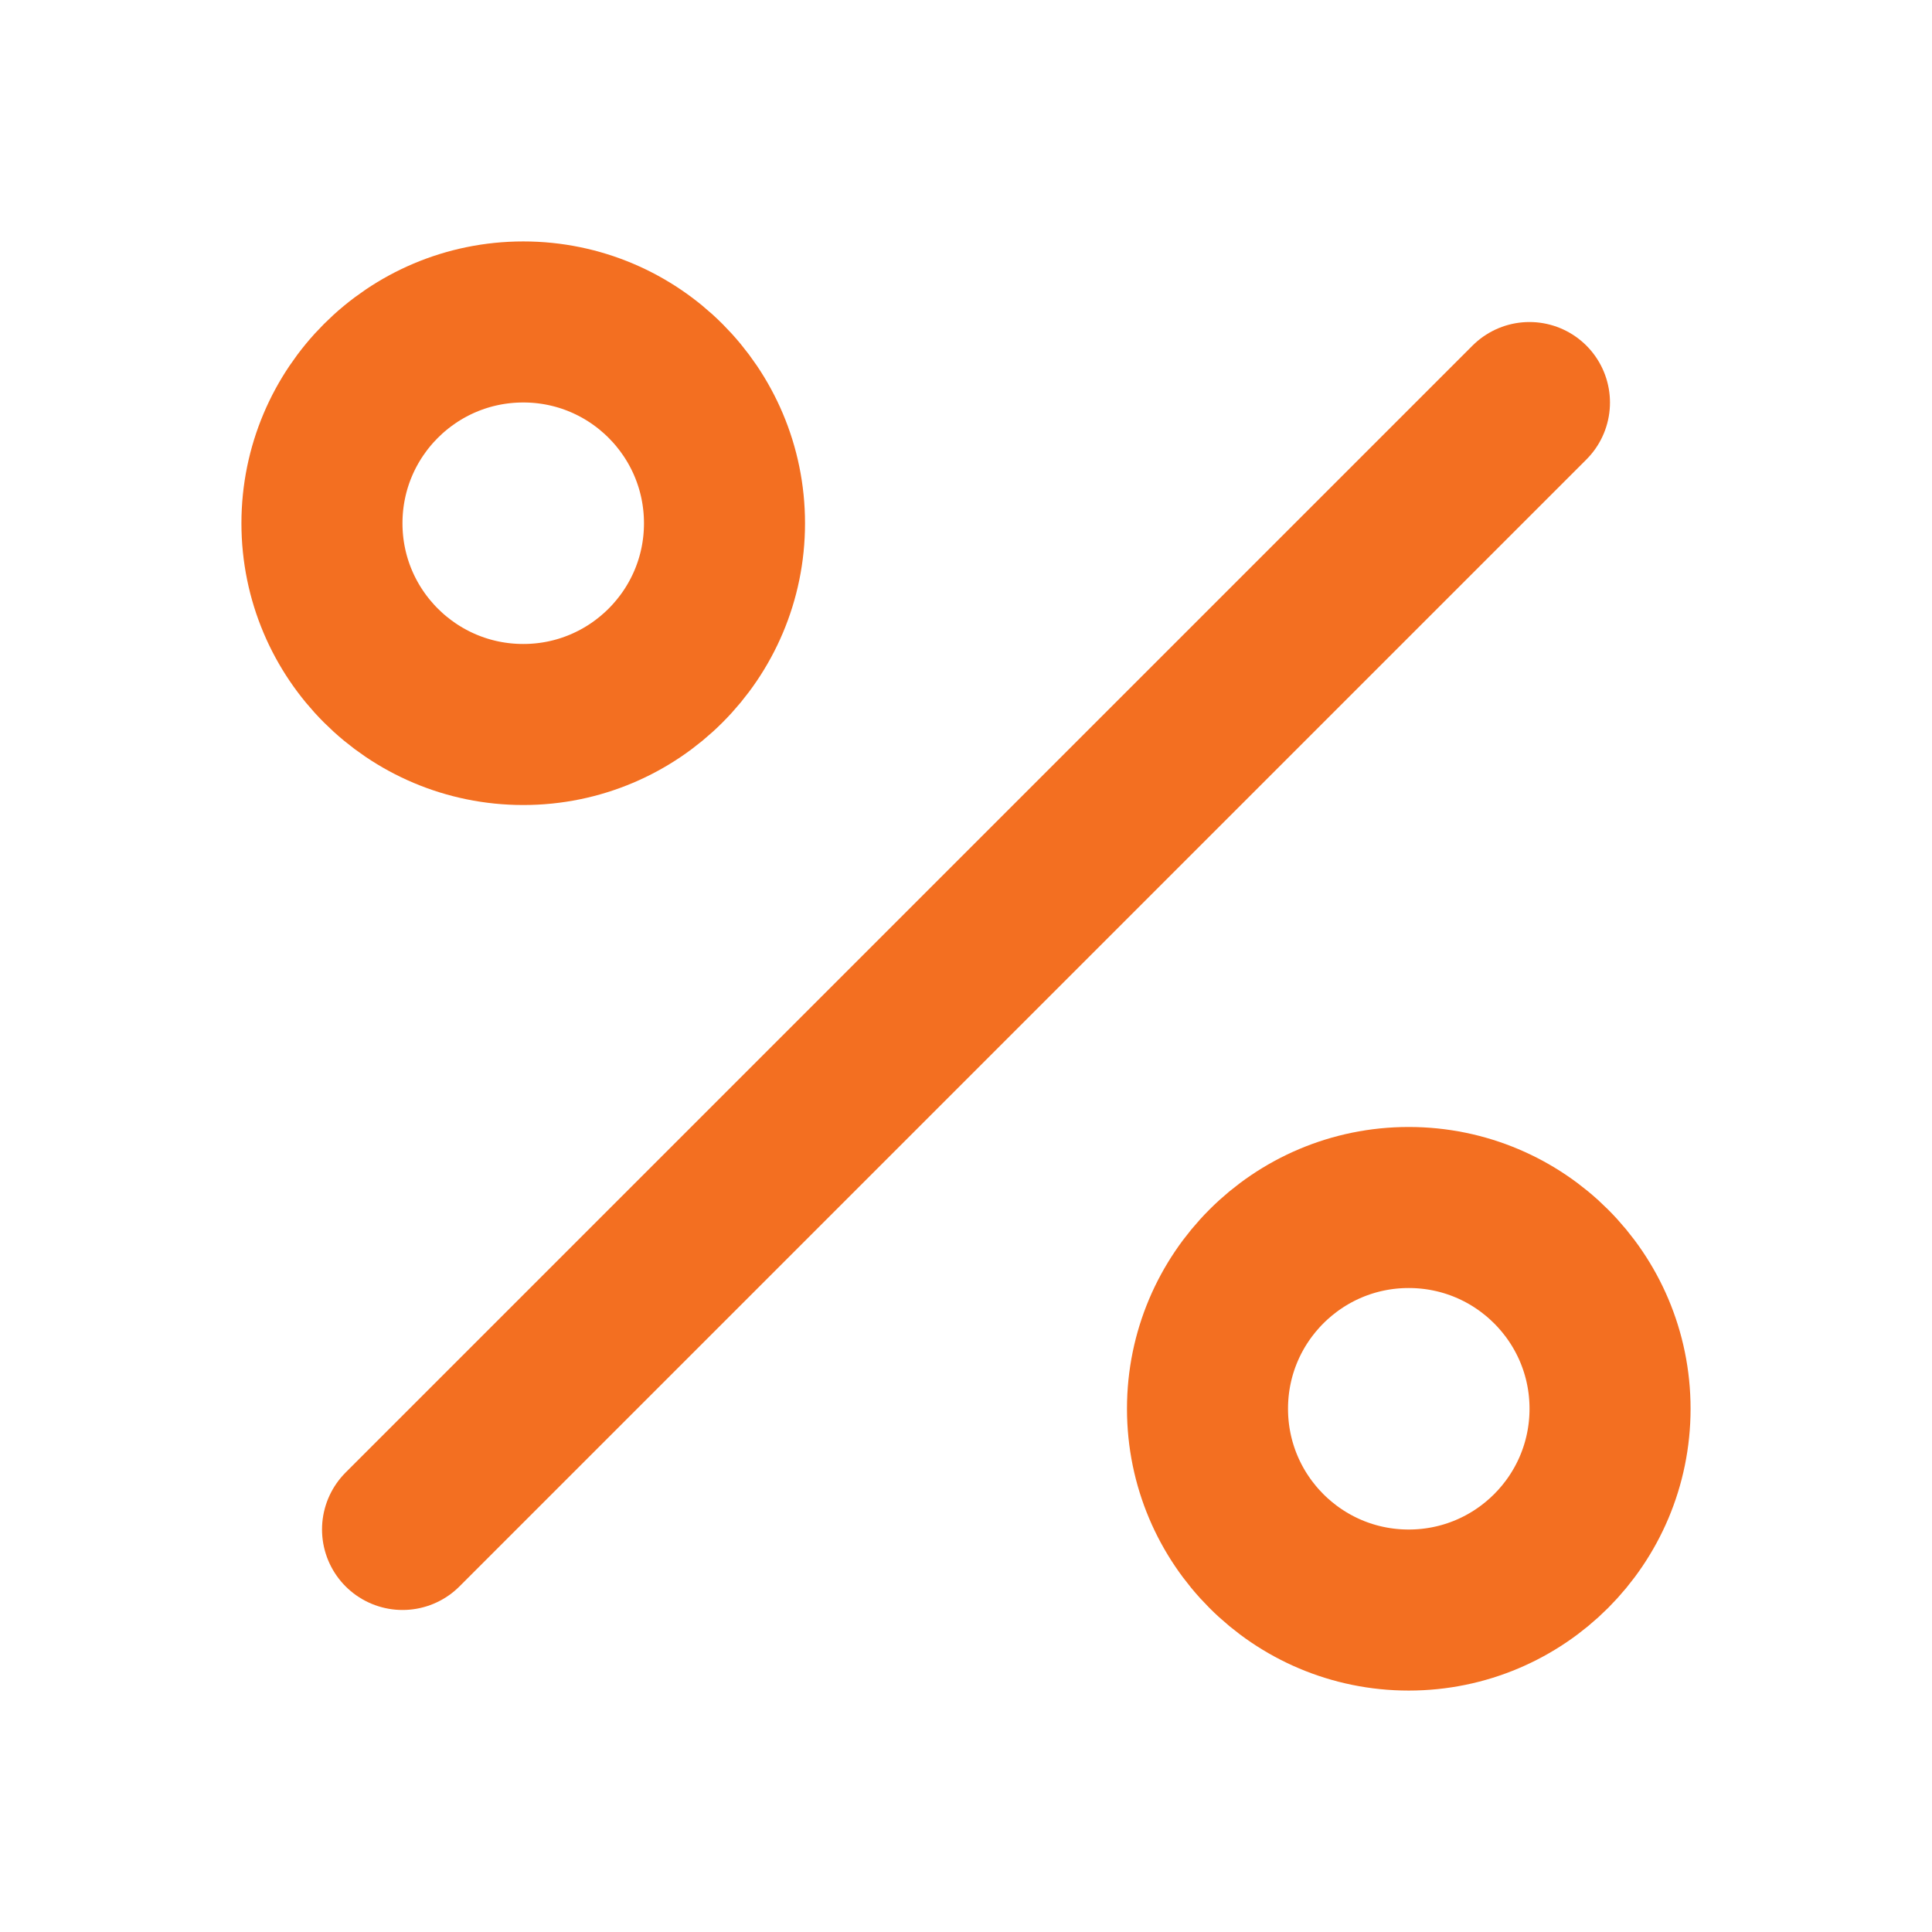
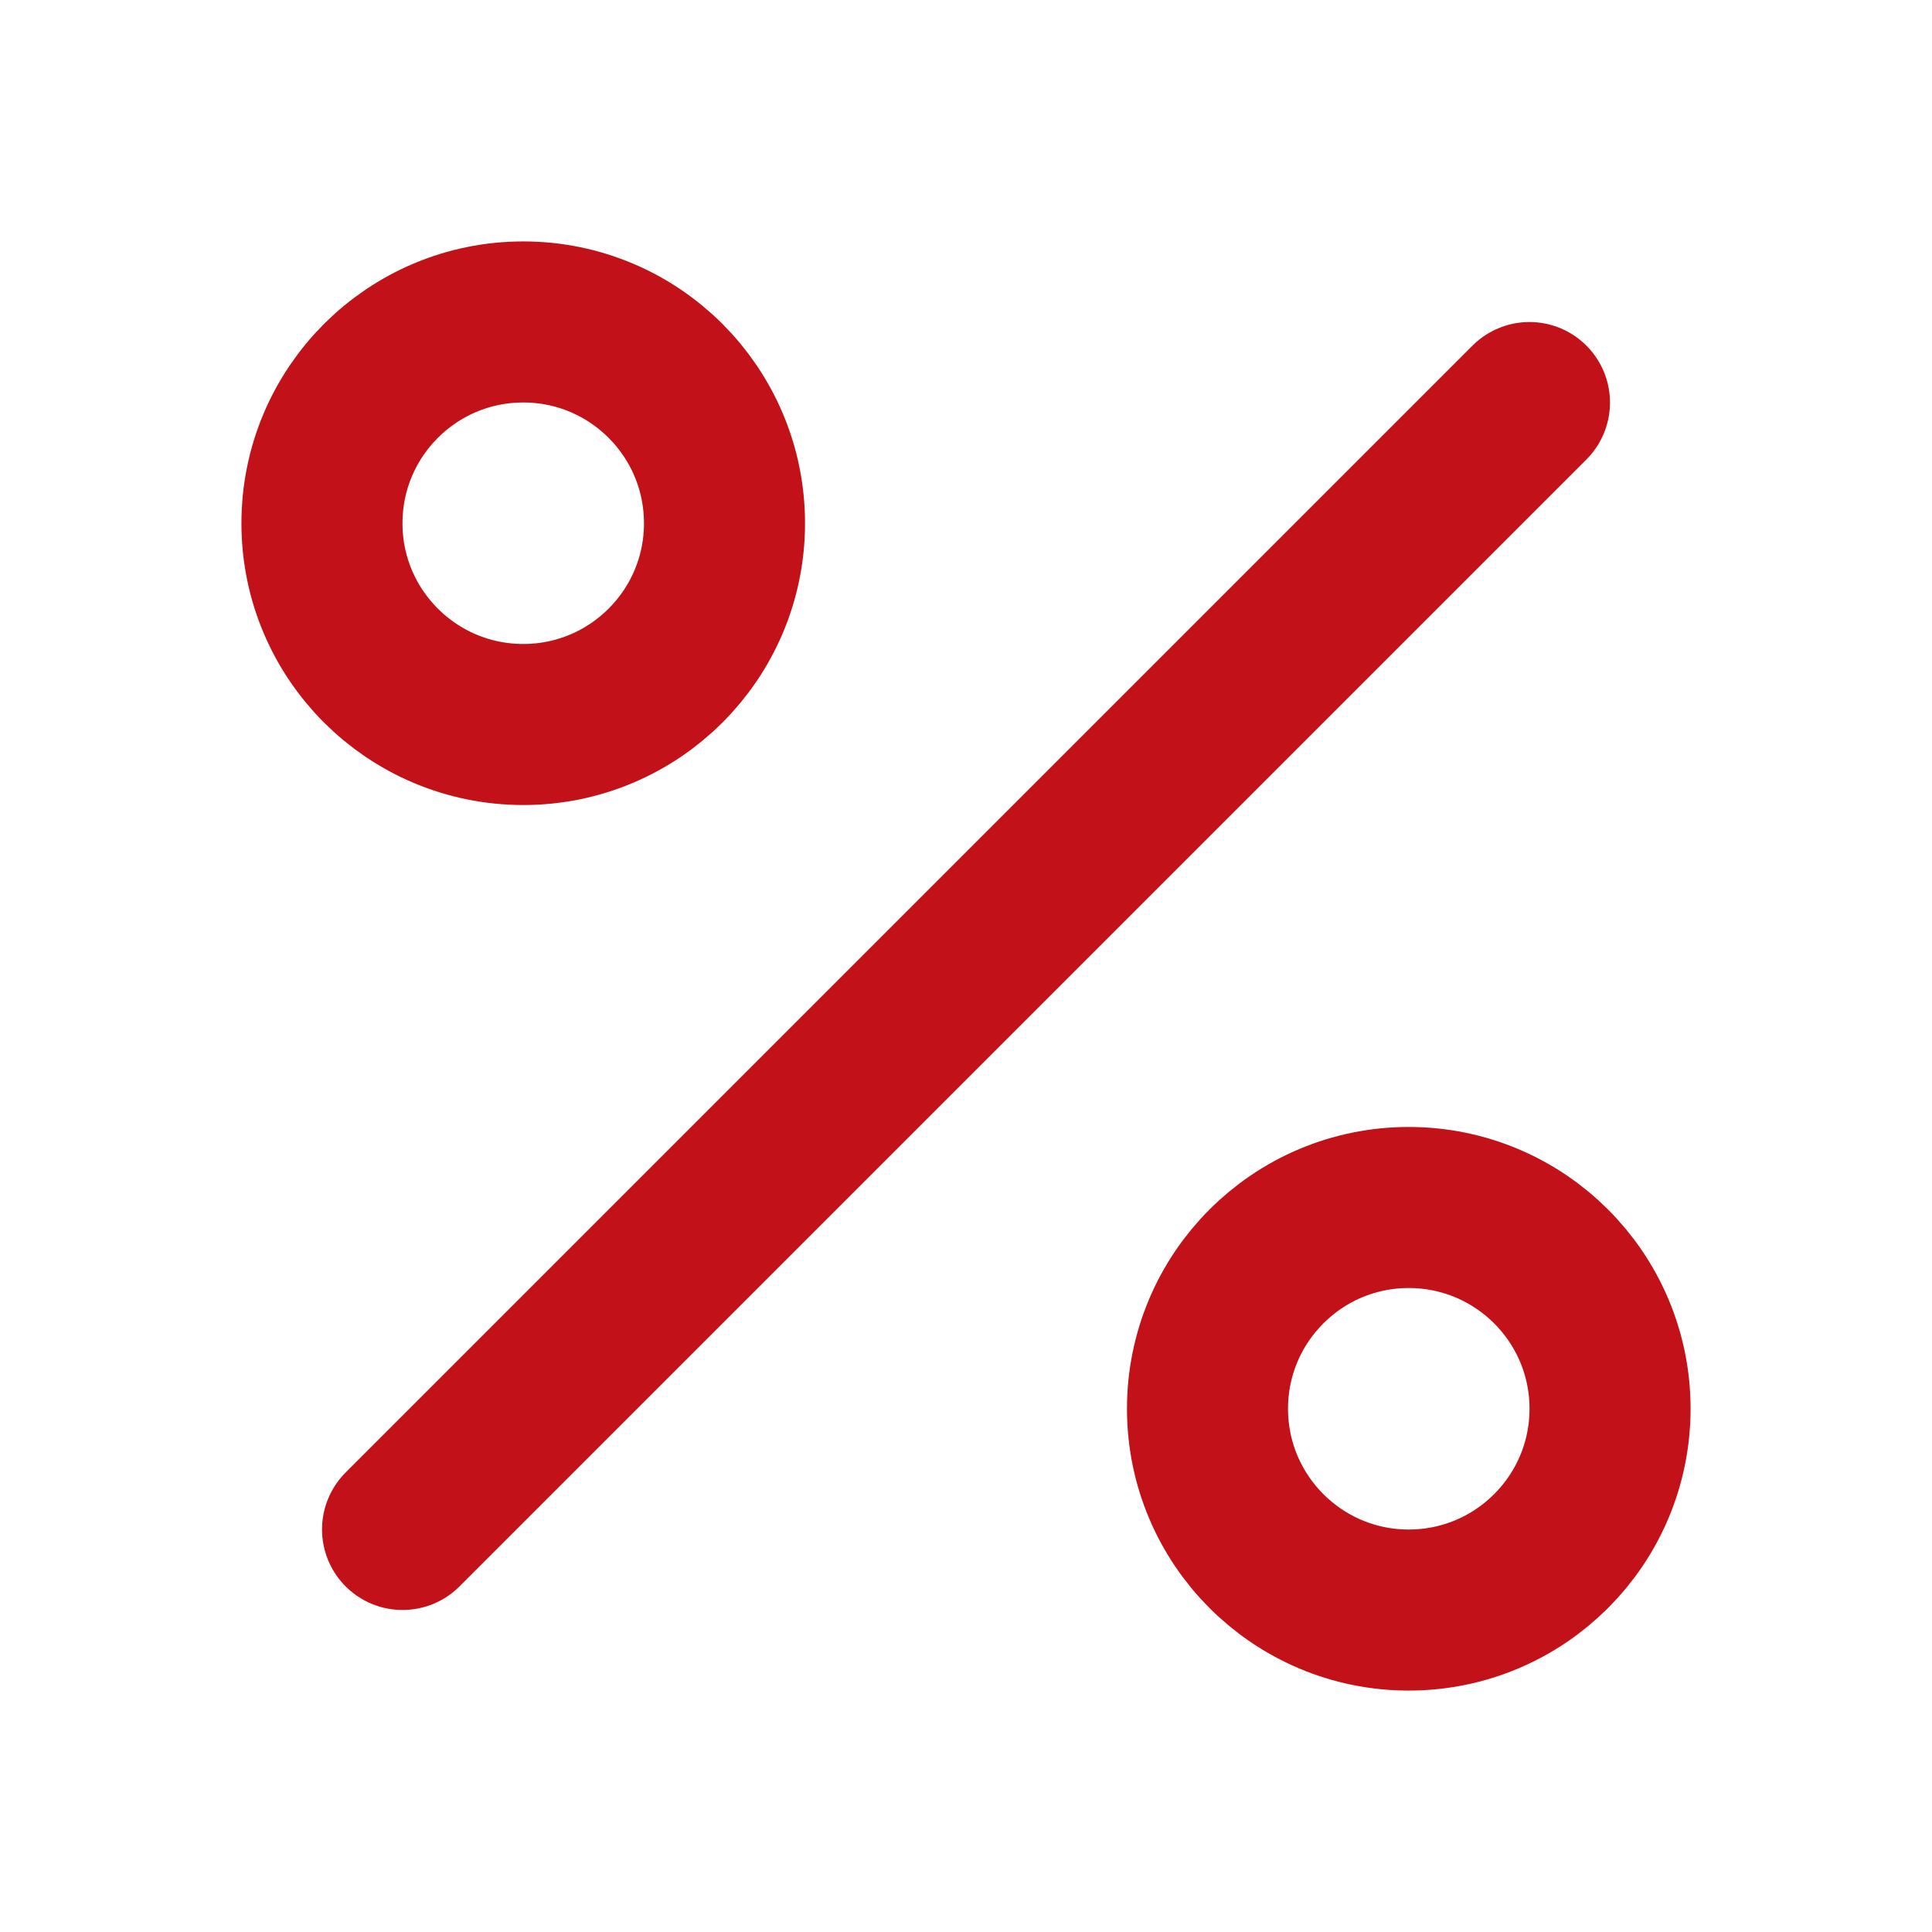
<svg xmlns="http://www.w3.org/2000/svg" width="14" height="14" viewBox="0 0 14 14" fill="none">
-   <path d="M11.083 2.917L2.917 11.083" stroke="#F36F21" stroke-width="1.167" stroke-linecap="round" stroke-linejoin="round" />
-   <path d="M3.792 5.25C4.597 5.25 5.25 4.597 5.25 3.792C5.25 2.986 4.597 2.333 3.792 2.333C2.986 2.333 2.333 2.986 2.333 3.792C2.333 4.597 2.986 5.25 3.792 5.25Z" stroke="#F36F21" stroke-width="1.167" stroke-linecap="round" stroke-linejoin="round" />
-   <path d="M10.208 11.667C11.014 11.667 11.667 11.014 11.667 10.208C11.667 9.403 11.014 8.75 10.208 8.75C9.403 8.75 8.75 9.403 8.75 10.208C8.75 11.014 9.403 11.667 10.208 11.667Z" stroke="#F36F21" stroke-width="1.167" stroke-linecap="round" stroke-linejoin="round" />
+   <path d="M11.083 2.917L2.917 11.083" stroke-width="1.167" stroke-linecap="round" stroke-linejoin="round" stroke="#C21119" />
+   <path d="M3.792 5.25C4.597 5.25 5.25 4.597 5.25 3.792C5.25 2.986 4.597 2.333 3.792 2.333C2.986 2.333 2.333 2.986 2.333 3.792C2.333 4.597 2.986 5.25 3.792 5.25Z" stroke-width="1.167" stroke-linecap="round" stroke-linejoin="round" stroke="#C21119" />
+   <path d="M10.208 11.667C11.014 11.667 11.667 11.014 11.667 10.208C11.667 9.403 11.014 8.75 10.208 8.75C9.403 8.75 8.75 9.403 8.75 10.208C8.75 11.014 9.403 11.667 10.208 11.667Z" stroke-width="1.167" stroke-linecap="round" stroke-linejoin="round" stroke="#C21119" />
</svg>
